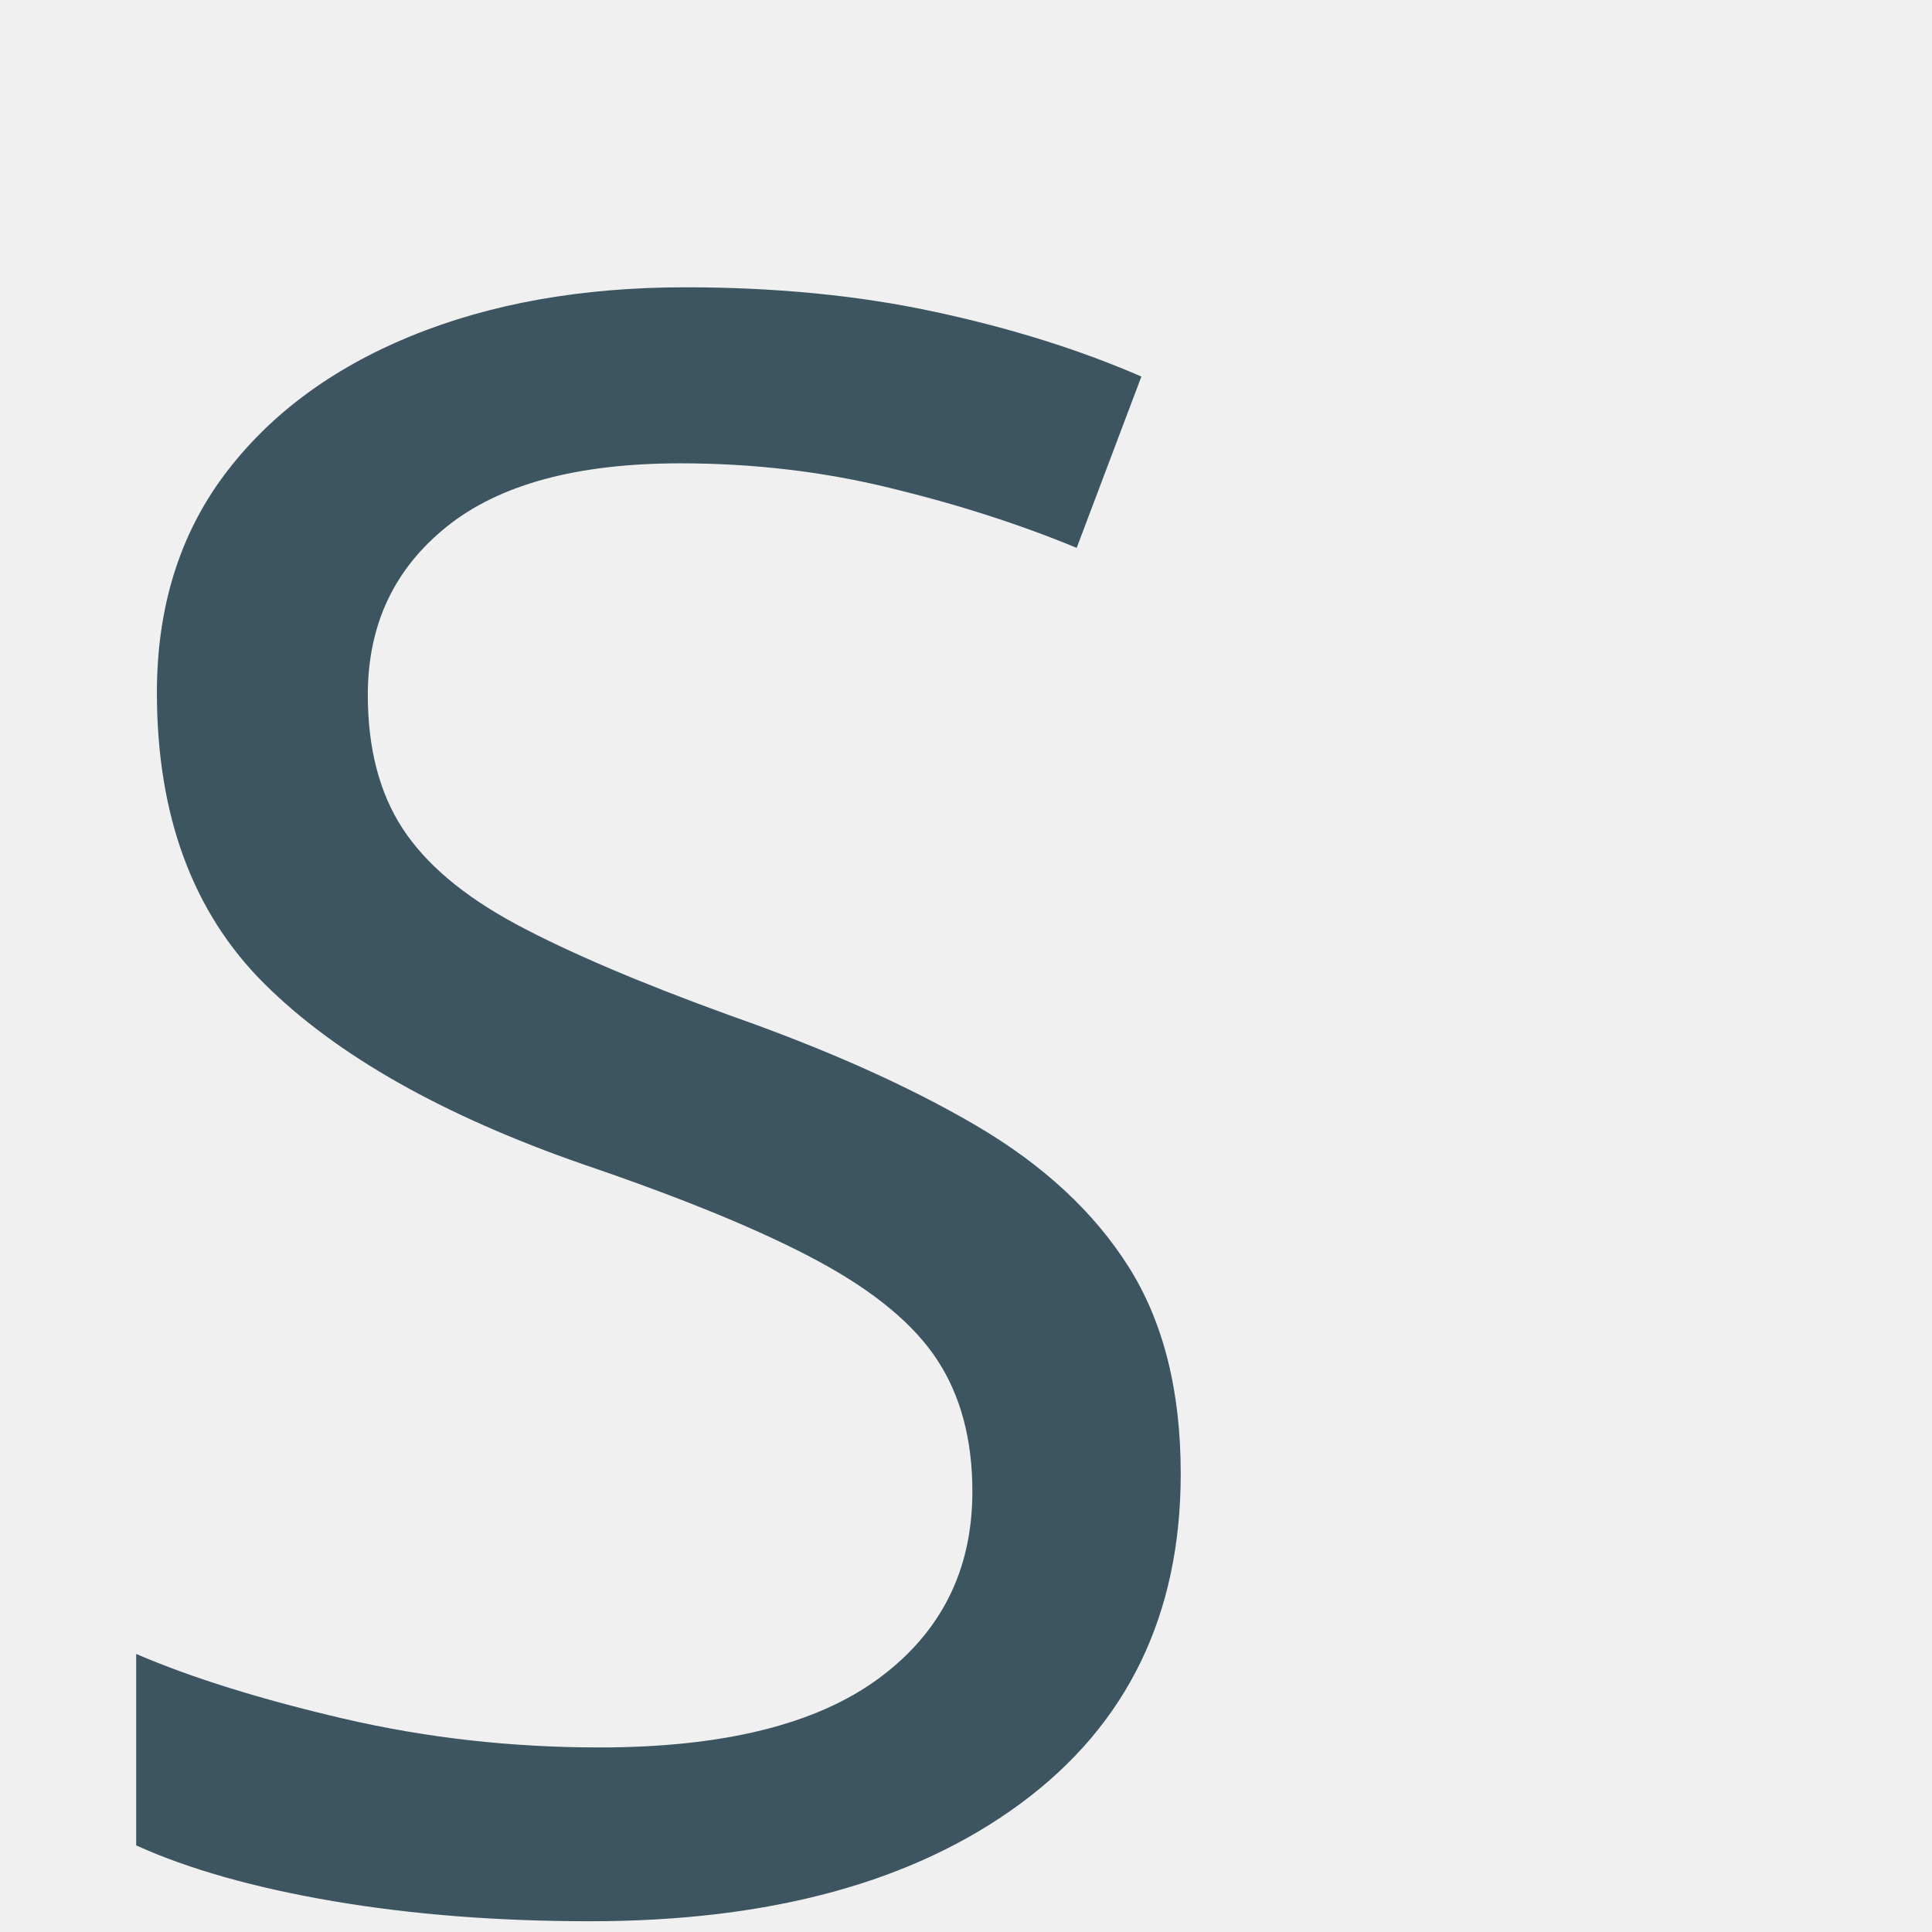
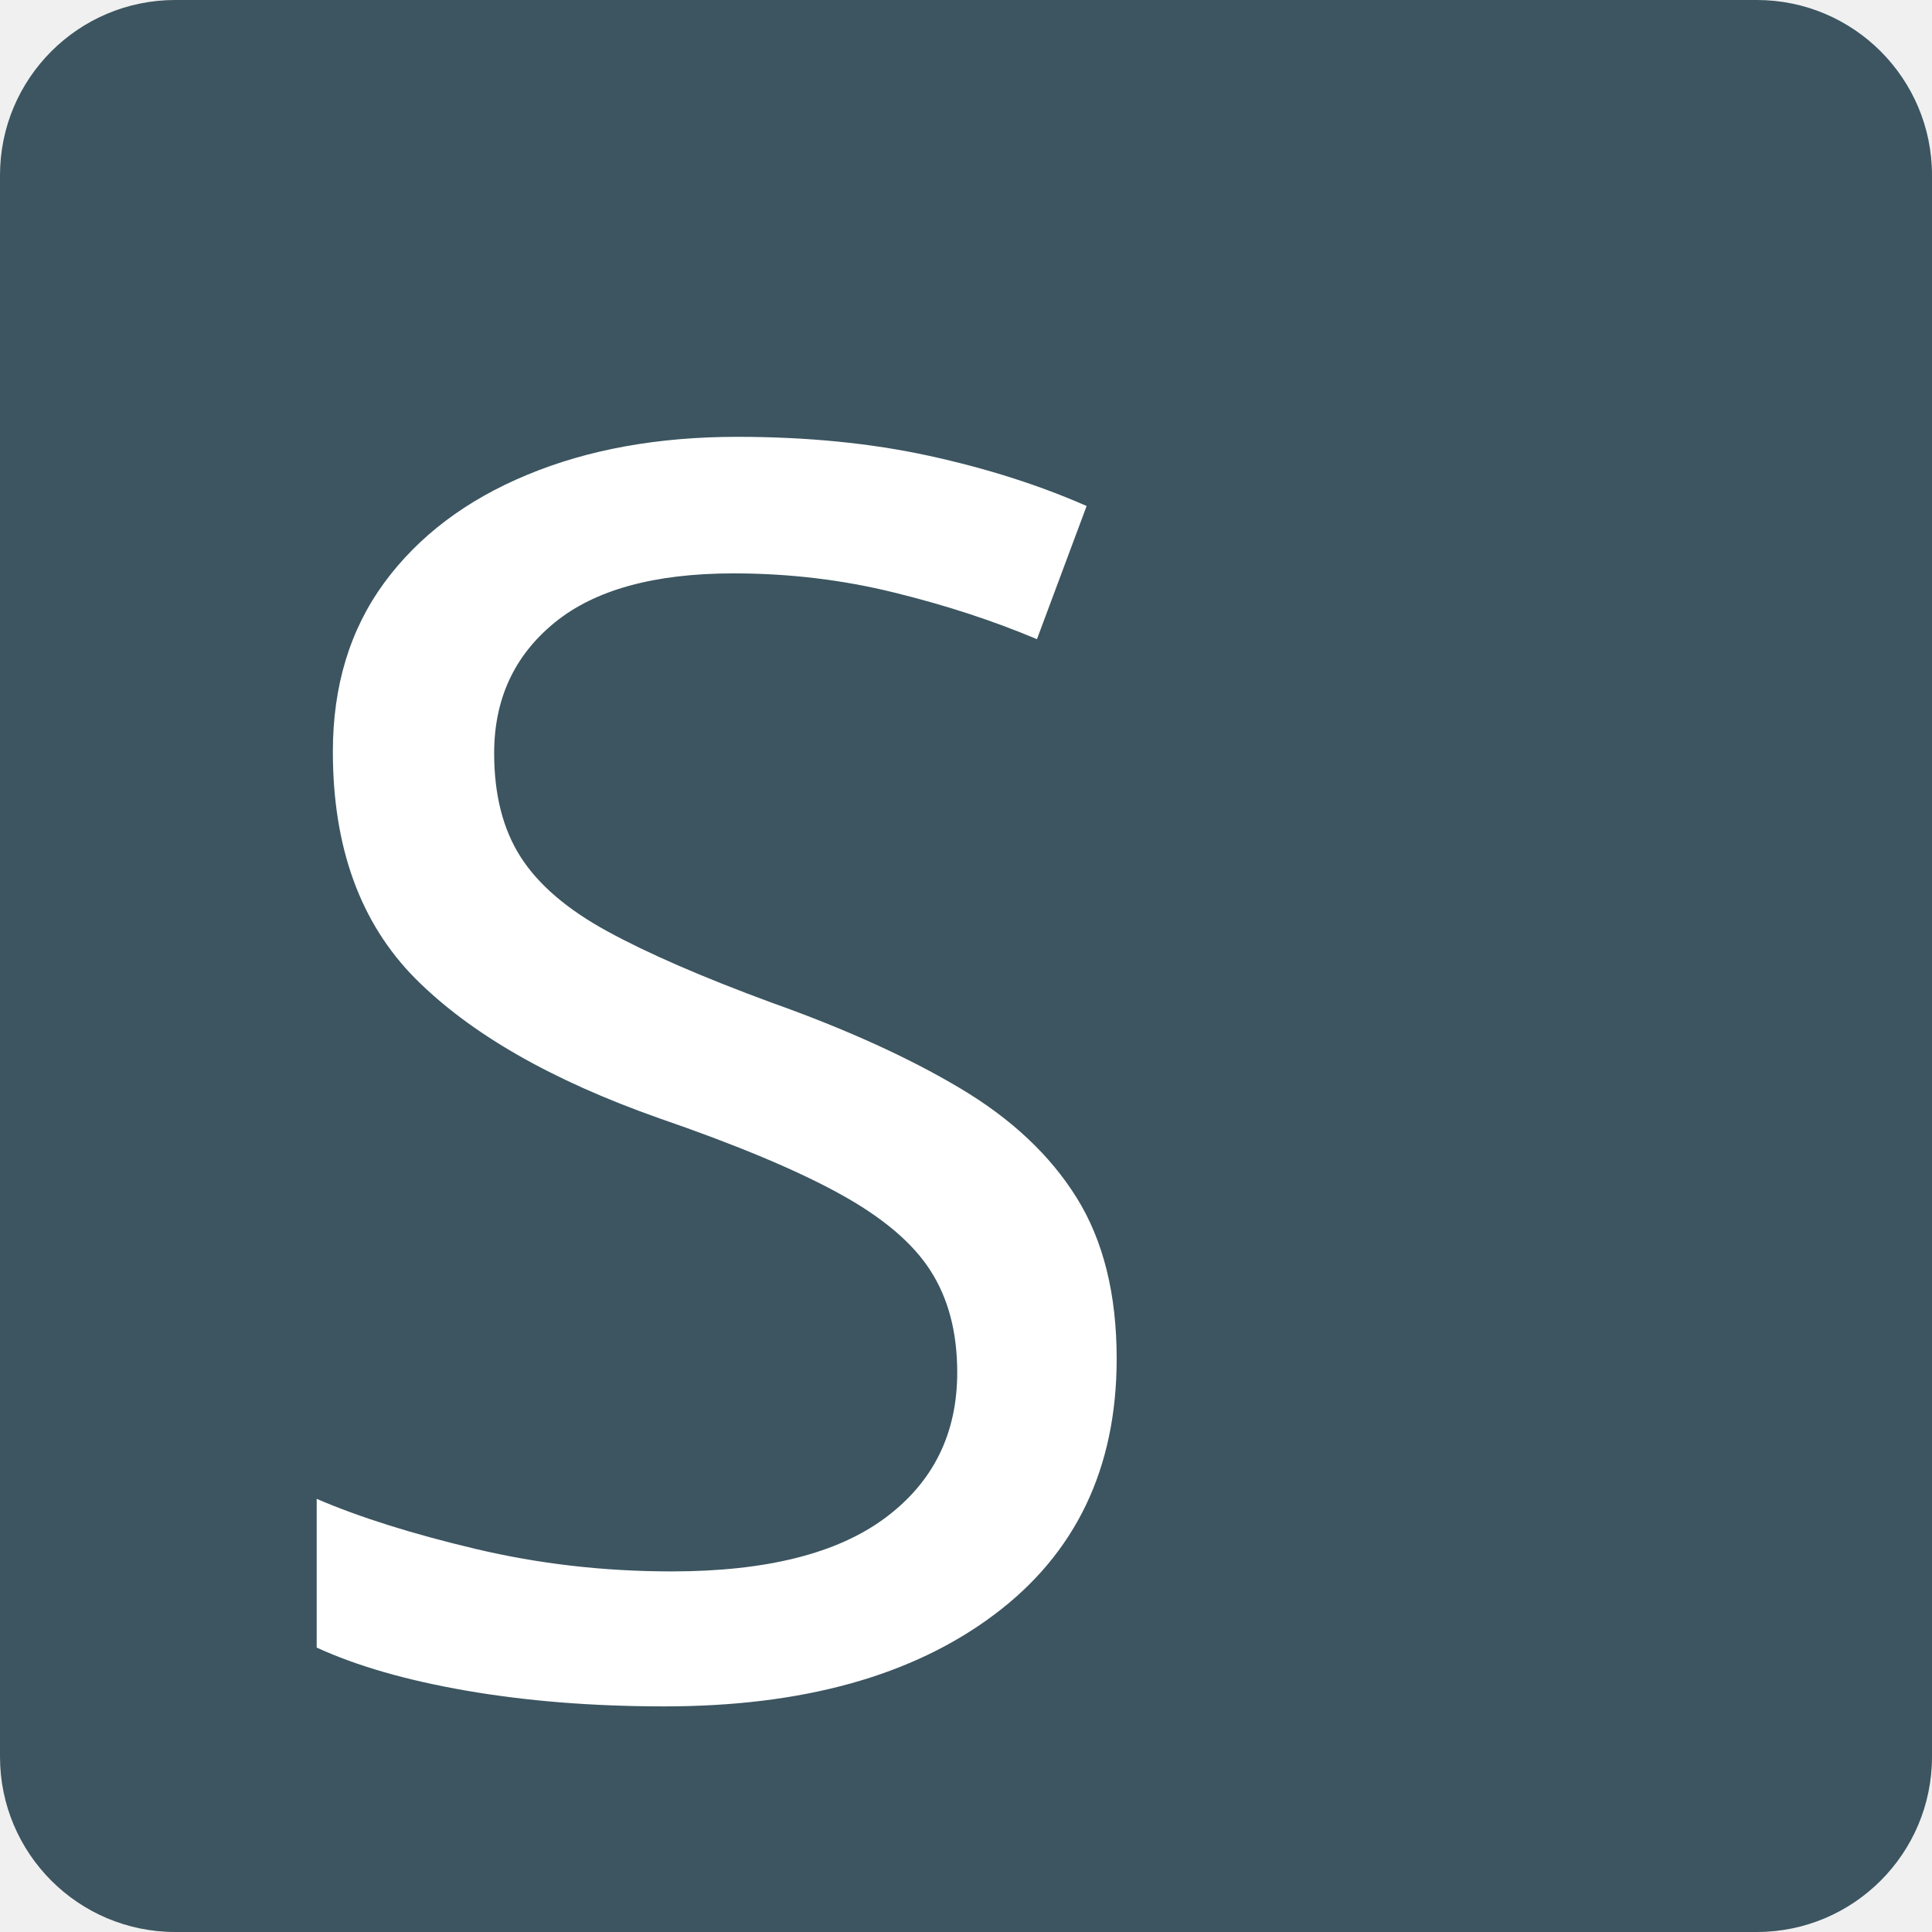
<svg xmlns="http://www.w3.org/2000/svg" width="500" height="500" viewBox="0 0 132.292 132.292" version="1.1" id="svg8">
  <defs id="defs2" />
  <g id="layer1" transform="translate(0,-164.7083)">
-     <text xml:space="preserve" style="font-style:normal;font-weight:normal;font-size:155.485px;line-height:97.178px;font-family:sans-serif;letter-spacing:0px;word-spacing:0px;fill:#3c5560;fill-opacity:1;stroke:none;stroke-width:3.887px;stroke-linecap:butt;stroke-linejoin:miter;stroke-opacity:1;" x="1.204" y="300.678" id="text4487" transform="scale(1.02018,0.9802191)">
-       <tspan id="tspan4485" x="1.204" y="300.678" style="font-style:normal;font-variant:normal;font-weight:normal;font-stretch:normal;font-family:Tiza;-inkscape-font-specification:Tiza;stroke-width:3.887px;fill:#3c5560;fill-opacity:1;">S</tspan>
+     <rect style="opacity:1;fill:#3c5560;fill-opacity:1;stroke:none;stroke-width:11.883;stroke-miterlimit:4;stroke-dasharray:none;stroke-opacity:1" id="rect4484" width="132.292" height="132.292" x="0" y="164.708" ry="12.001" />
+     <text xml:space="preserve" style="font-style:normal;font-weight:normal;font-size:119.943px;line-height:74.964px;font-family:sans-serif;letter-spacing:0px;word-spacing:0px;fill:#ffffff;fill-opacity:1;stroke:none;stroke-width:2.999px;stroke-linecap:butt;stroke-linejoin:miter;stroke-opacity:1;opacity:1;" x="15.303" y="283.911" id="text4487" transform="scale(1.012651,0.9875071)">
+       <tspan id="tspan4485" x="15.303" y="283.911" style="font-style:normal;font-variant:normal;font-weight:normal;font-stretch:normal;font-family:Tiza;-inkscape-font-specification:Tiza;fill:#ffffff;fill-opacity:1;stroke-width:2.999px;">S</tspan>
    </text>
  </g>
</svg>
